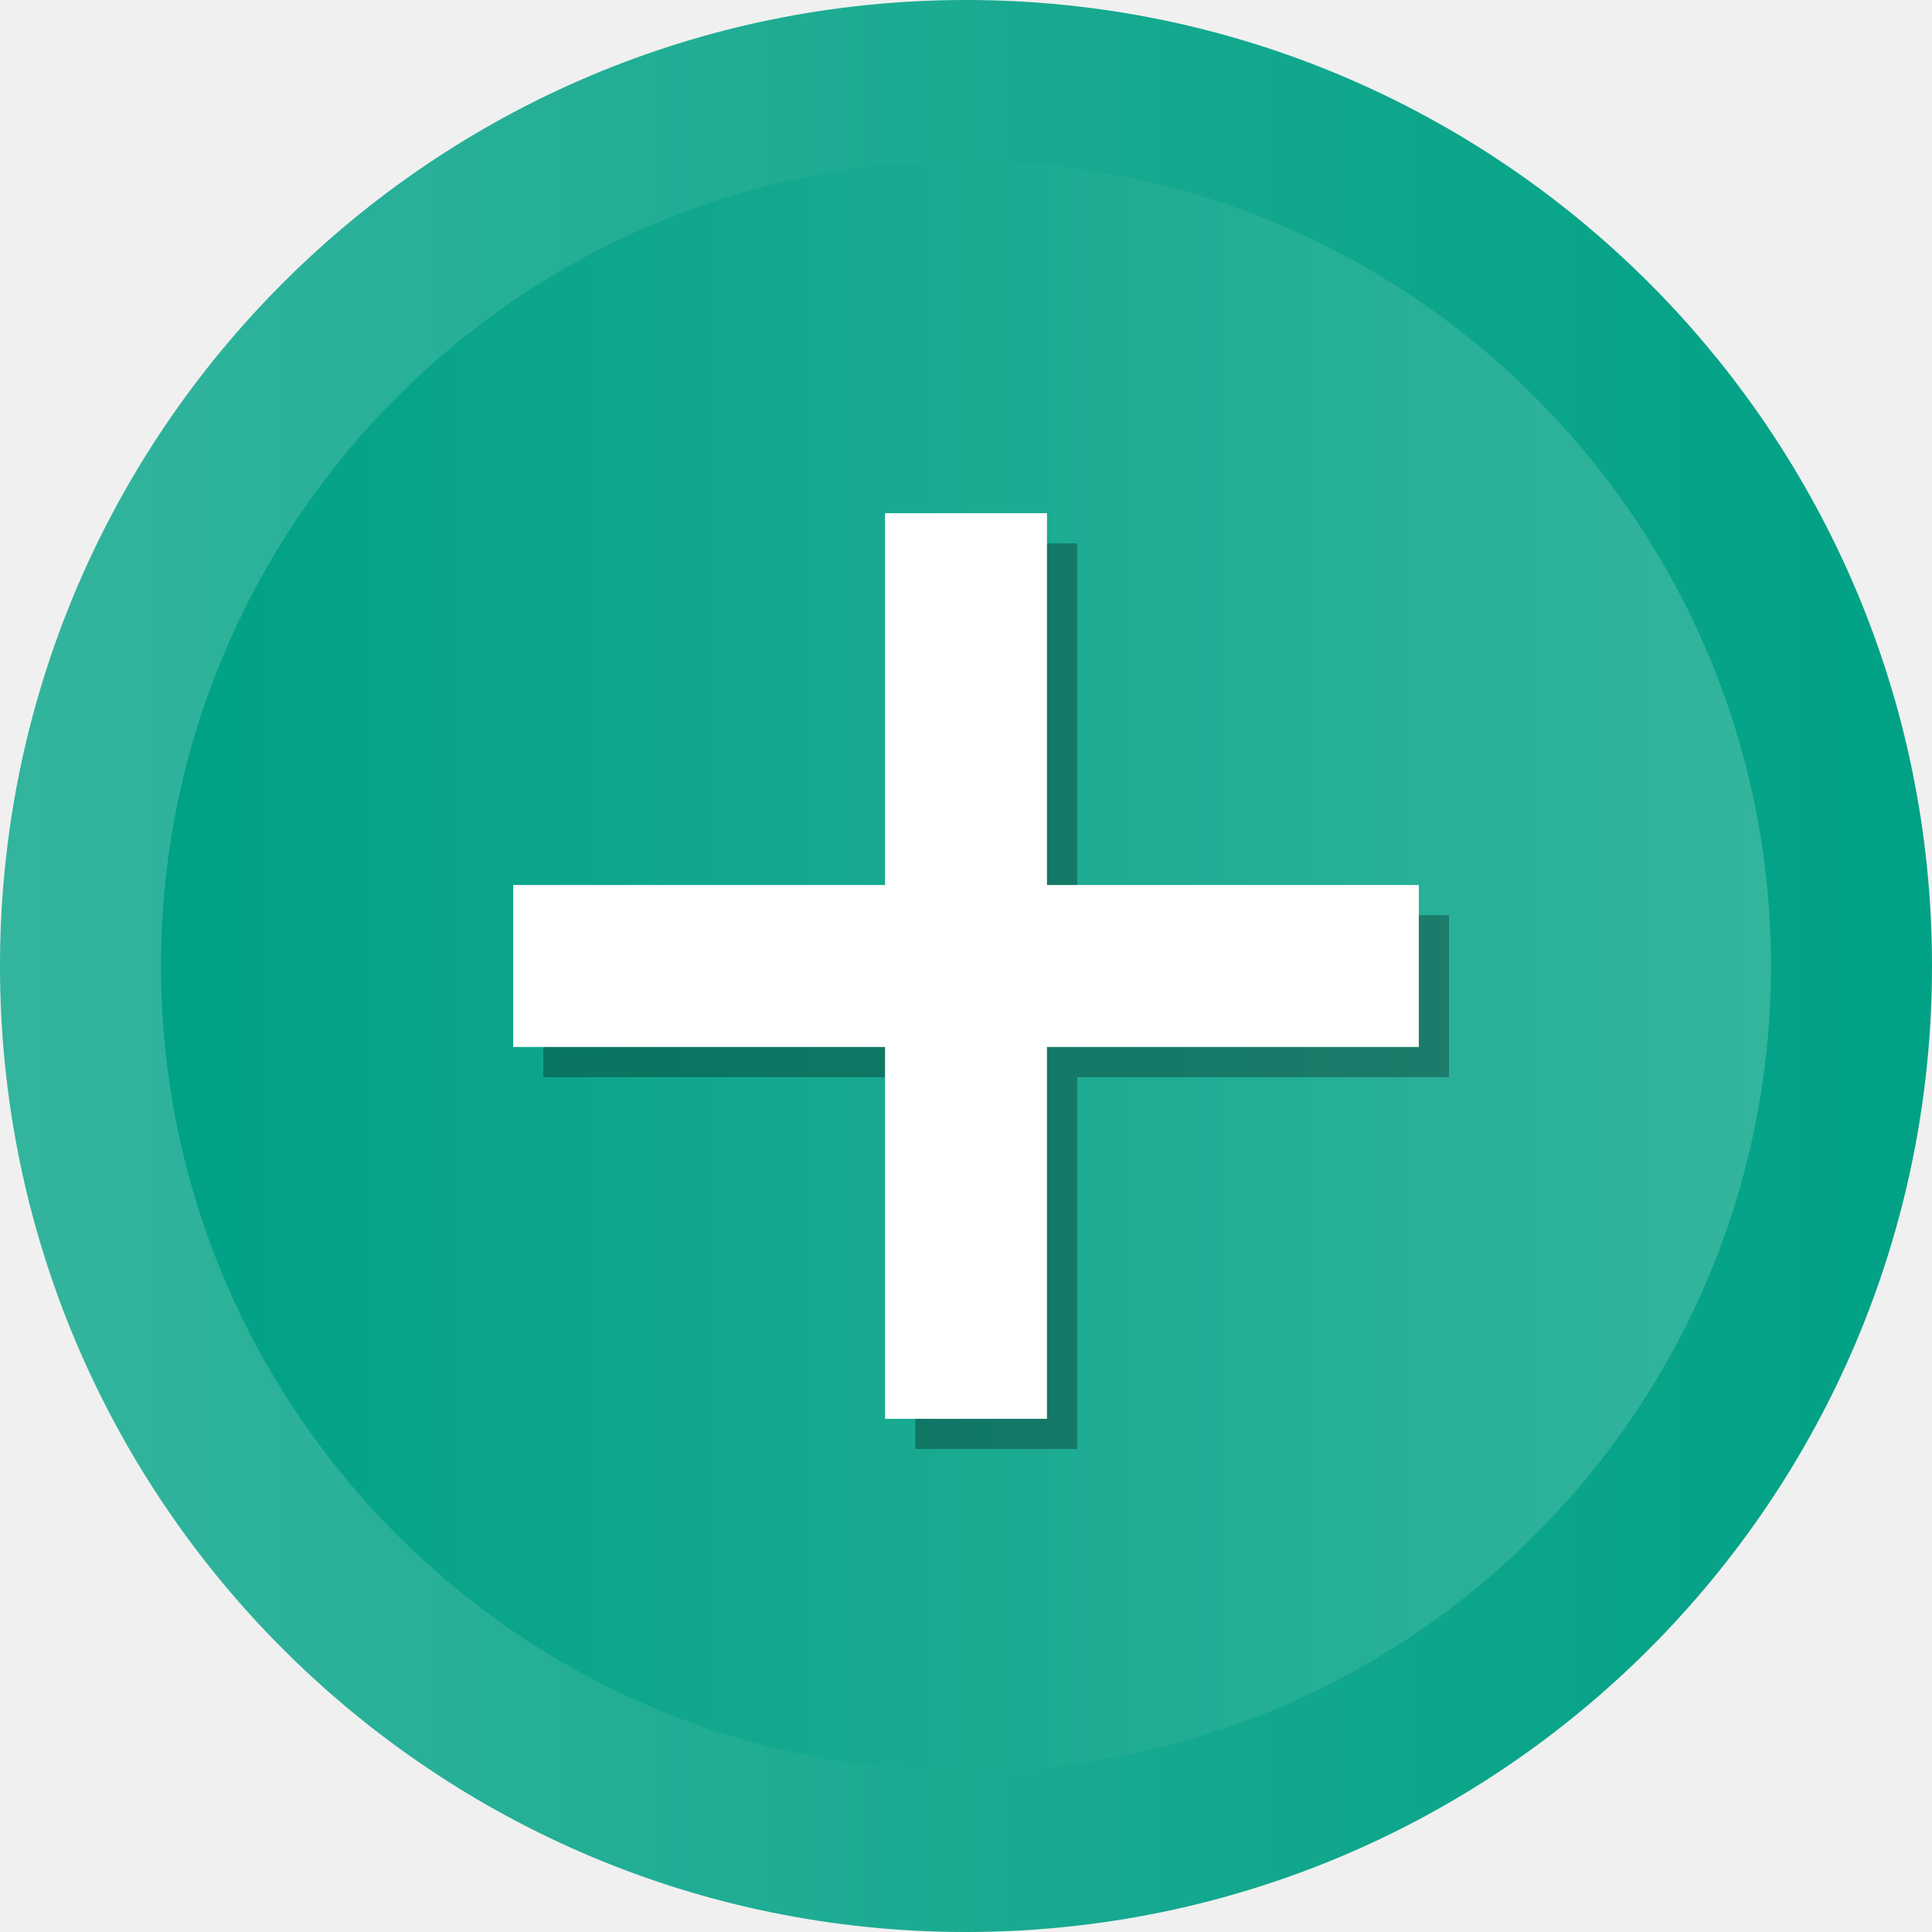
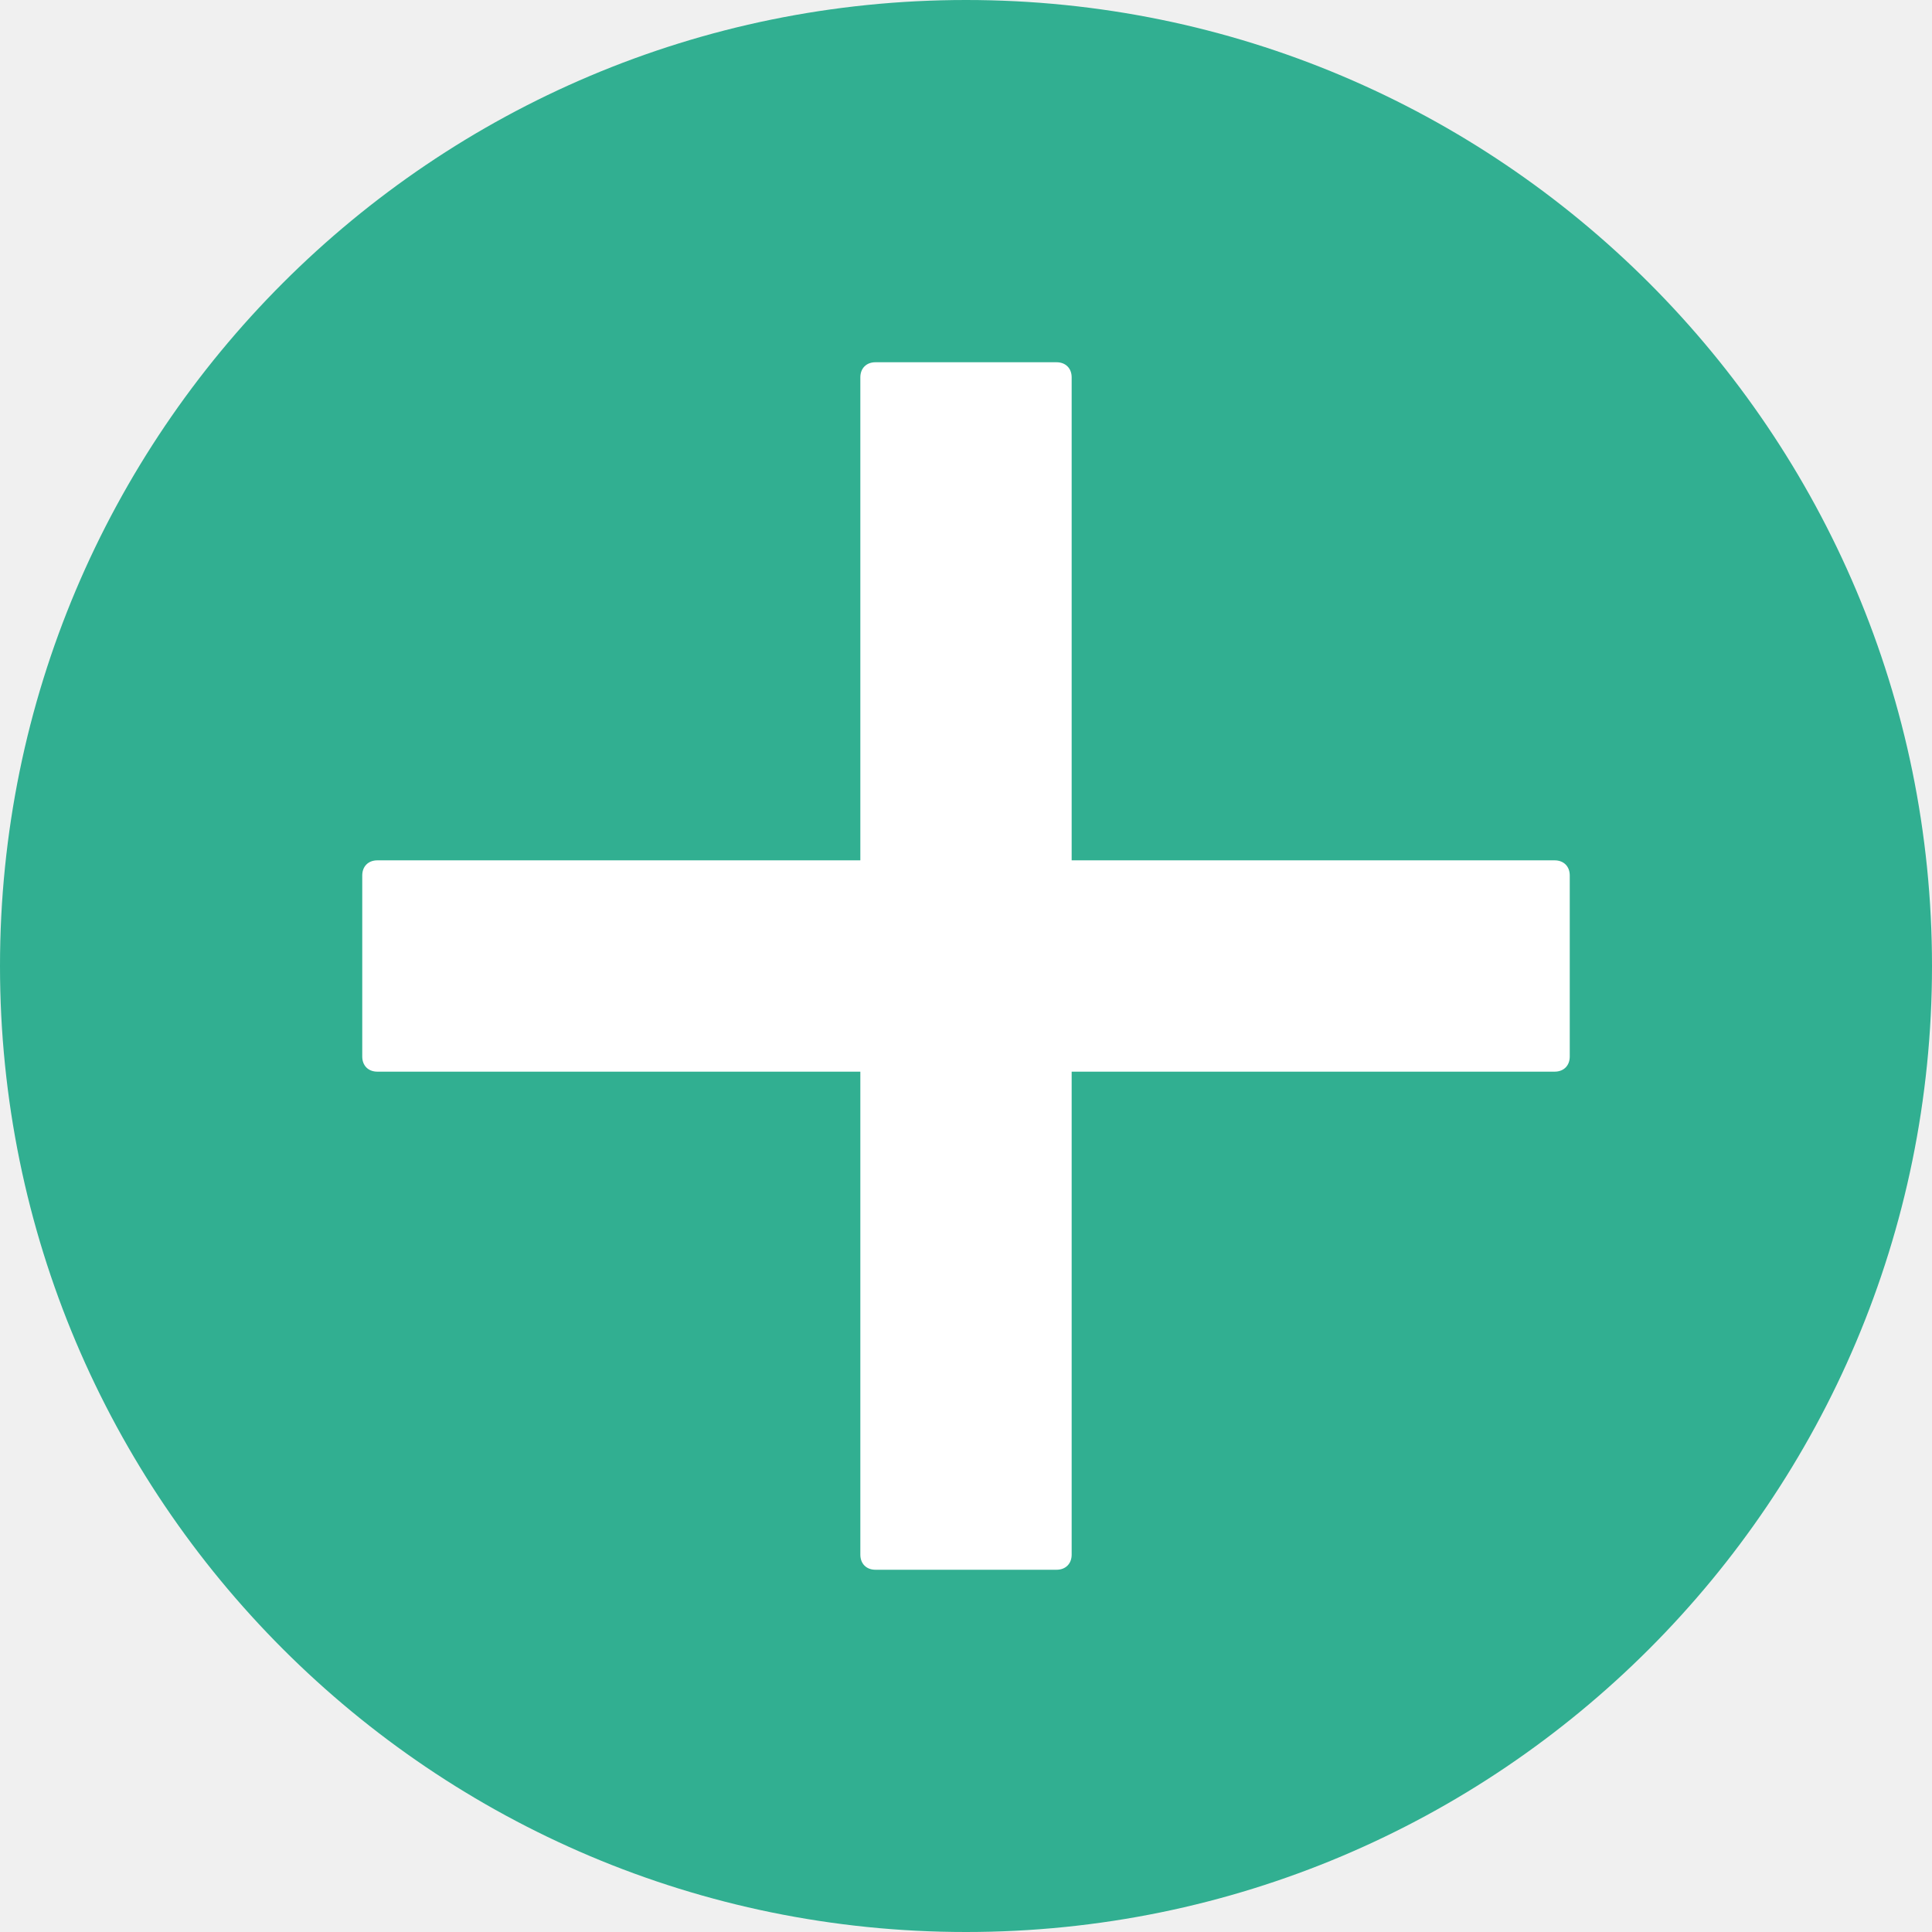
- <svg xmlns="http://www.w3.org/2000/svg" enable-background="new 0 0 512 512" id="Layer_1" version="1.1" viewBox="0 0 512 512" xml:space="preserve">
-   <g>
-     <g>
-       <linearGradient gradientUnits="userSpaceOnUse" id="SVGID_1_" x1="0" x2="512" y1="256" y2="256">
-         <stop offset="0" style="stop-color:#33B49D" />
-         <stop offset="1" style="stop-color:#00A185" />
-       </linearGradient>
-       <circle cx="256" cy="256" fill="url(#SVGID_1_)" r="256" />
-       <linearGradient gradientUnits="userSpaceOnUse" id="SVGID_2_" x1="42.667" x2="469.333" y1="256.001" y2="256.001">
-         <stop offset="0" style="stop-color:#00A185" />
-         <stop offset="1" style="stop-color:#33B49D" />
-       </linearGradient>
-       <path d="M256,469.334c-117.631,0-213.333-95.702-213.333-213.333    c0-117.631,95.702-213.333,213.333-213.333c117.636,0,213.333,95.702,213.333,213.333    C469.333,373.631,373.636,469.334,256,469.334z" fill="url(#SVGID_2_)" />
-     </g>
-     <polygon id="XMLID_109_" opacity="0.3" points="384,242.541 285.459,242.541 285.459,144 242.542,144    242.542,242.541 144,242.541 144,285.458 242.542,285.458 242.542,384 285.459,384    285.459,285.458 384,285.458  " />
-     <polygon fill="#FFFFFF" id="XMLID_189_" points="376,234.541 277.459,234.541 277.459,136 234.542,136    234.542,234.541 136,234.541 136,277.458 234.542,277.458 234.542,376 277.459,376    277.459,277.458 376,277.458  " />
-   </g>
+ <svg xmlns="http://www.w3.org/2000/svg" id="Layer_1" style="enable-background:new 0 0 128 128;" version="1.1" viewBox="0 0 128 128" xml:space="preserve">
+   <style type="text/css">
+ 	.st0{fill:#31AF91;}
+ 	.st1{fill:#FFFFFF;}
+ </style>
+   <circle class="st0" cx="64" cy="64" r="64" />
+   <path class="st1" d="M103,57H71V25c0-0.6-0.4-1-1-1H58c-0.6,0-1,0.4-1,1v32H25c-0.6,0-1,0.4-1,1v12c0,0.6,0.4,1,1,1h32v32  c0,0.6,0.4,1,1,1h12c0.6,0,1-0.4,1-1V71h32c0.6,0,1-0.4,1-1V58C104,57.4,103.6,57,103,57z" />
</svg>
